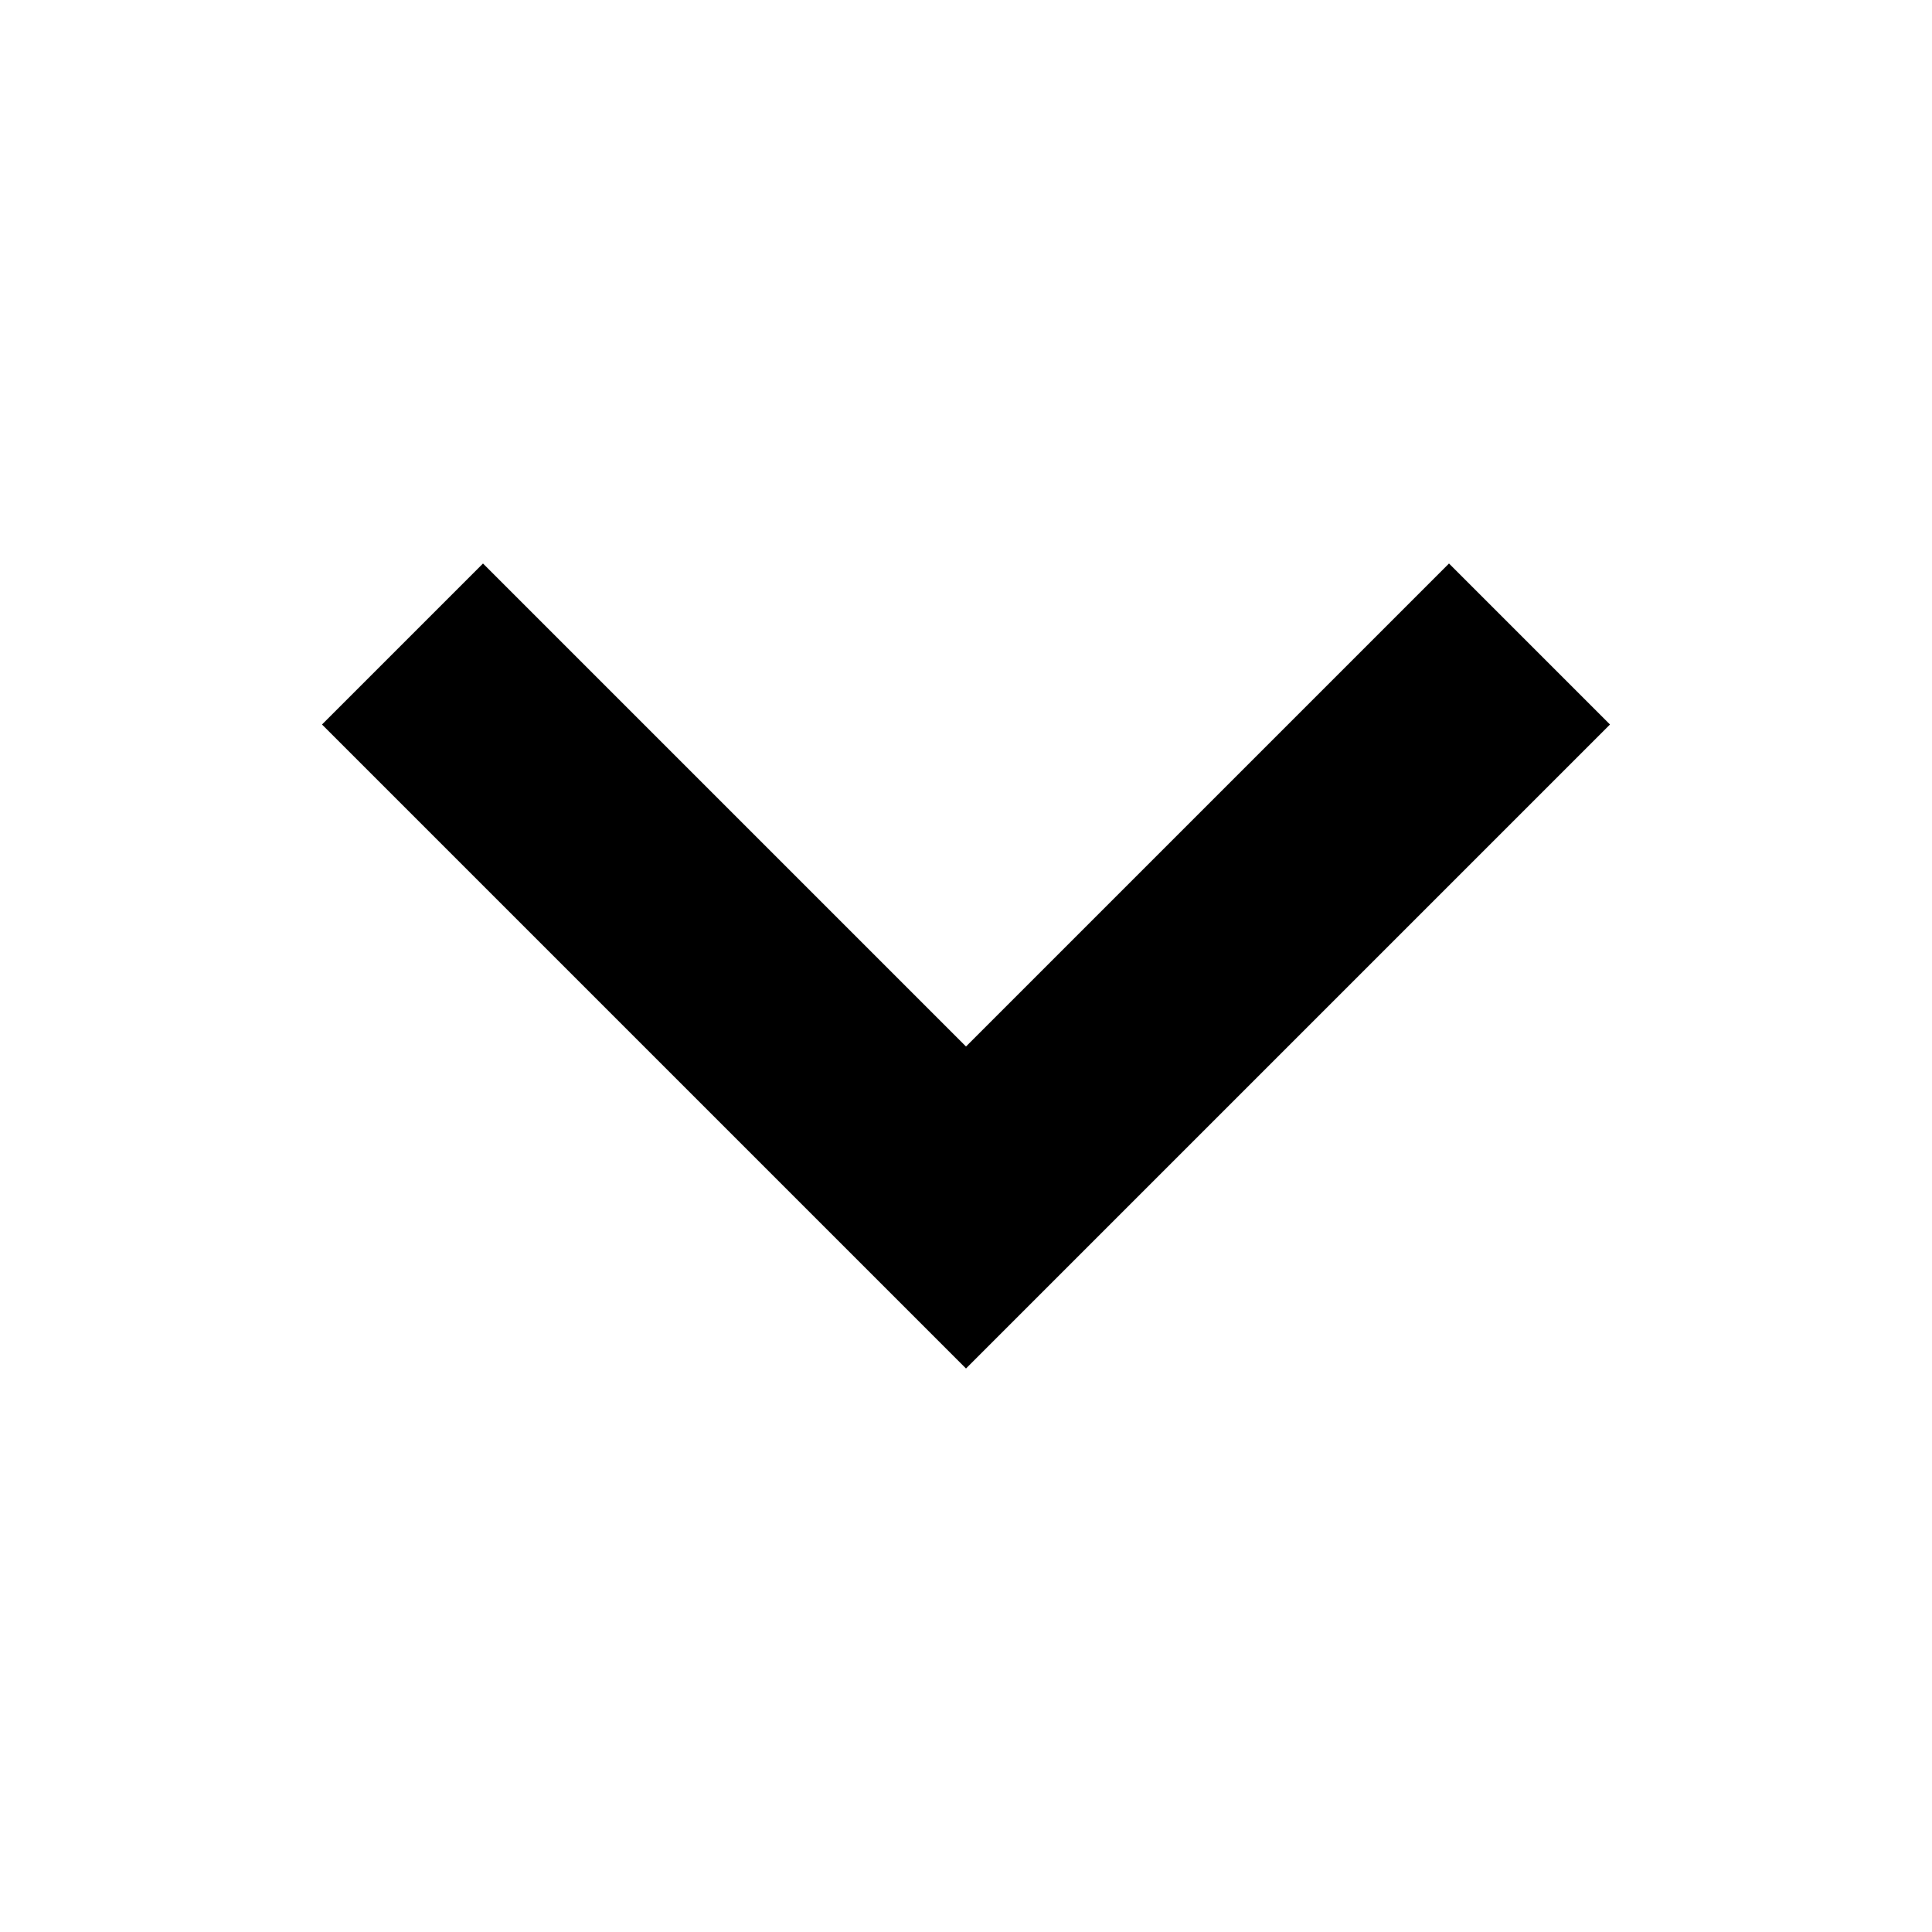
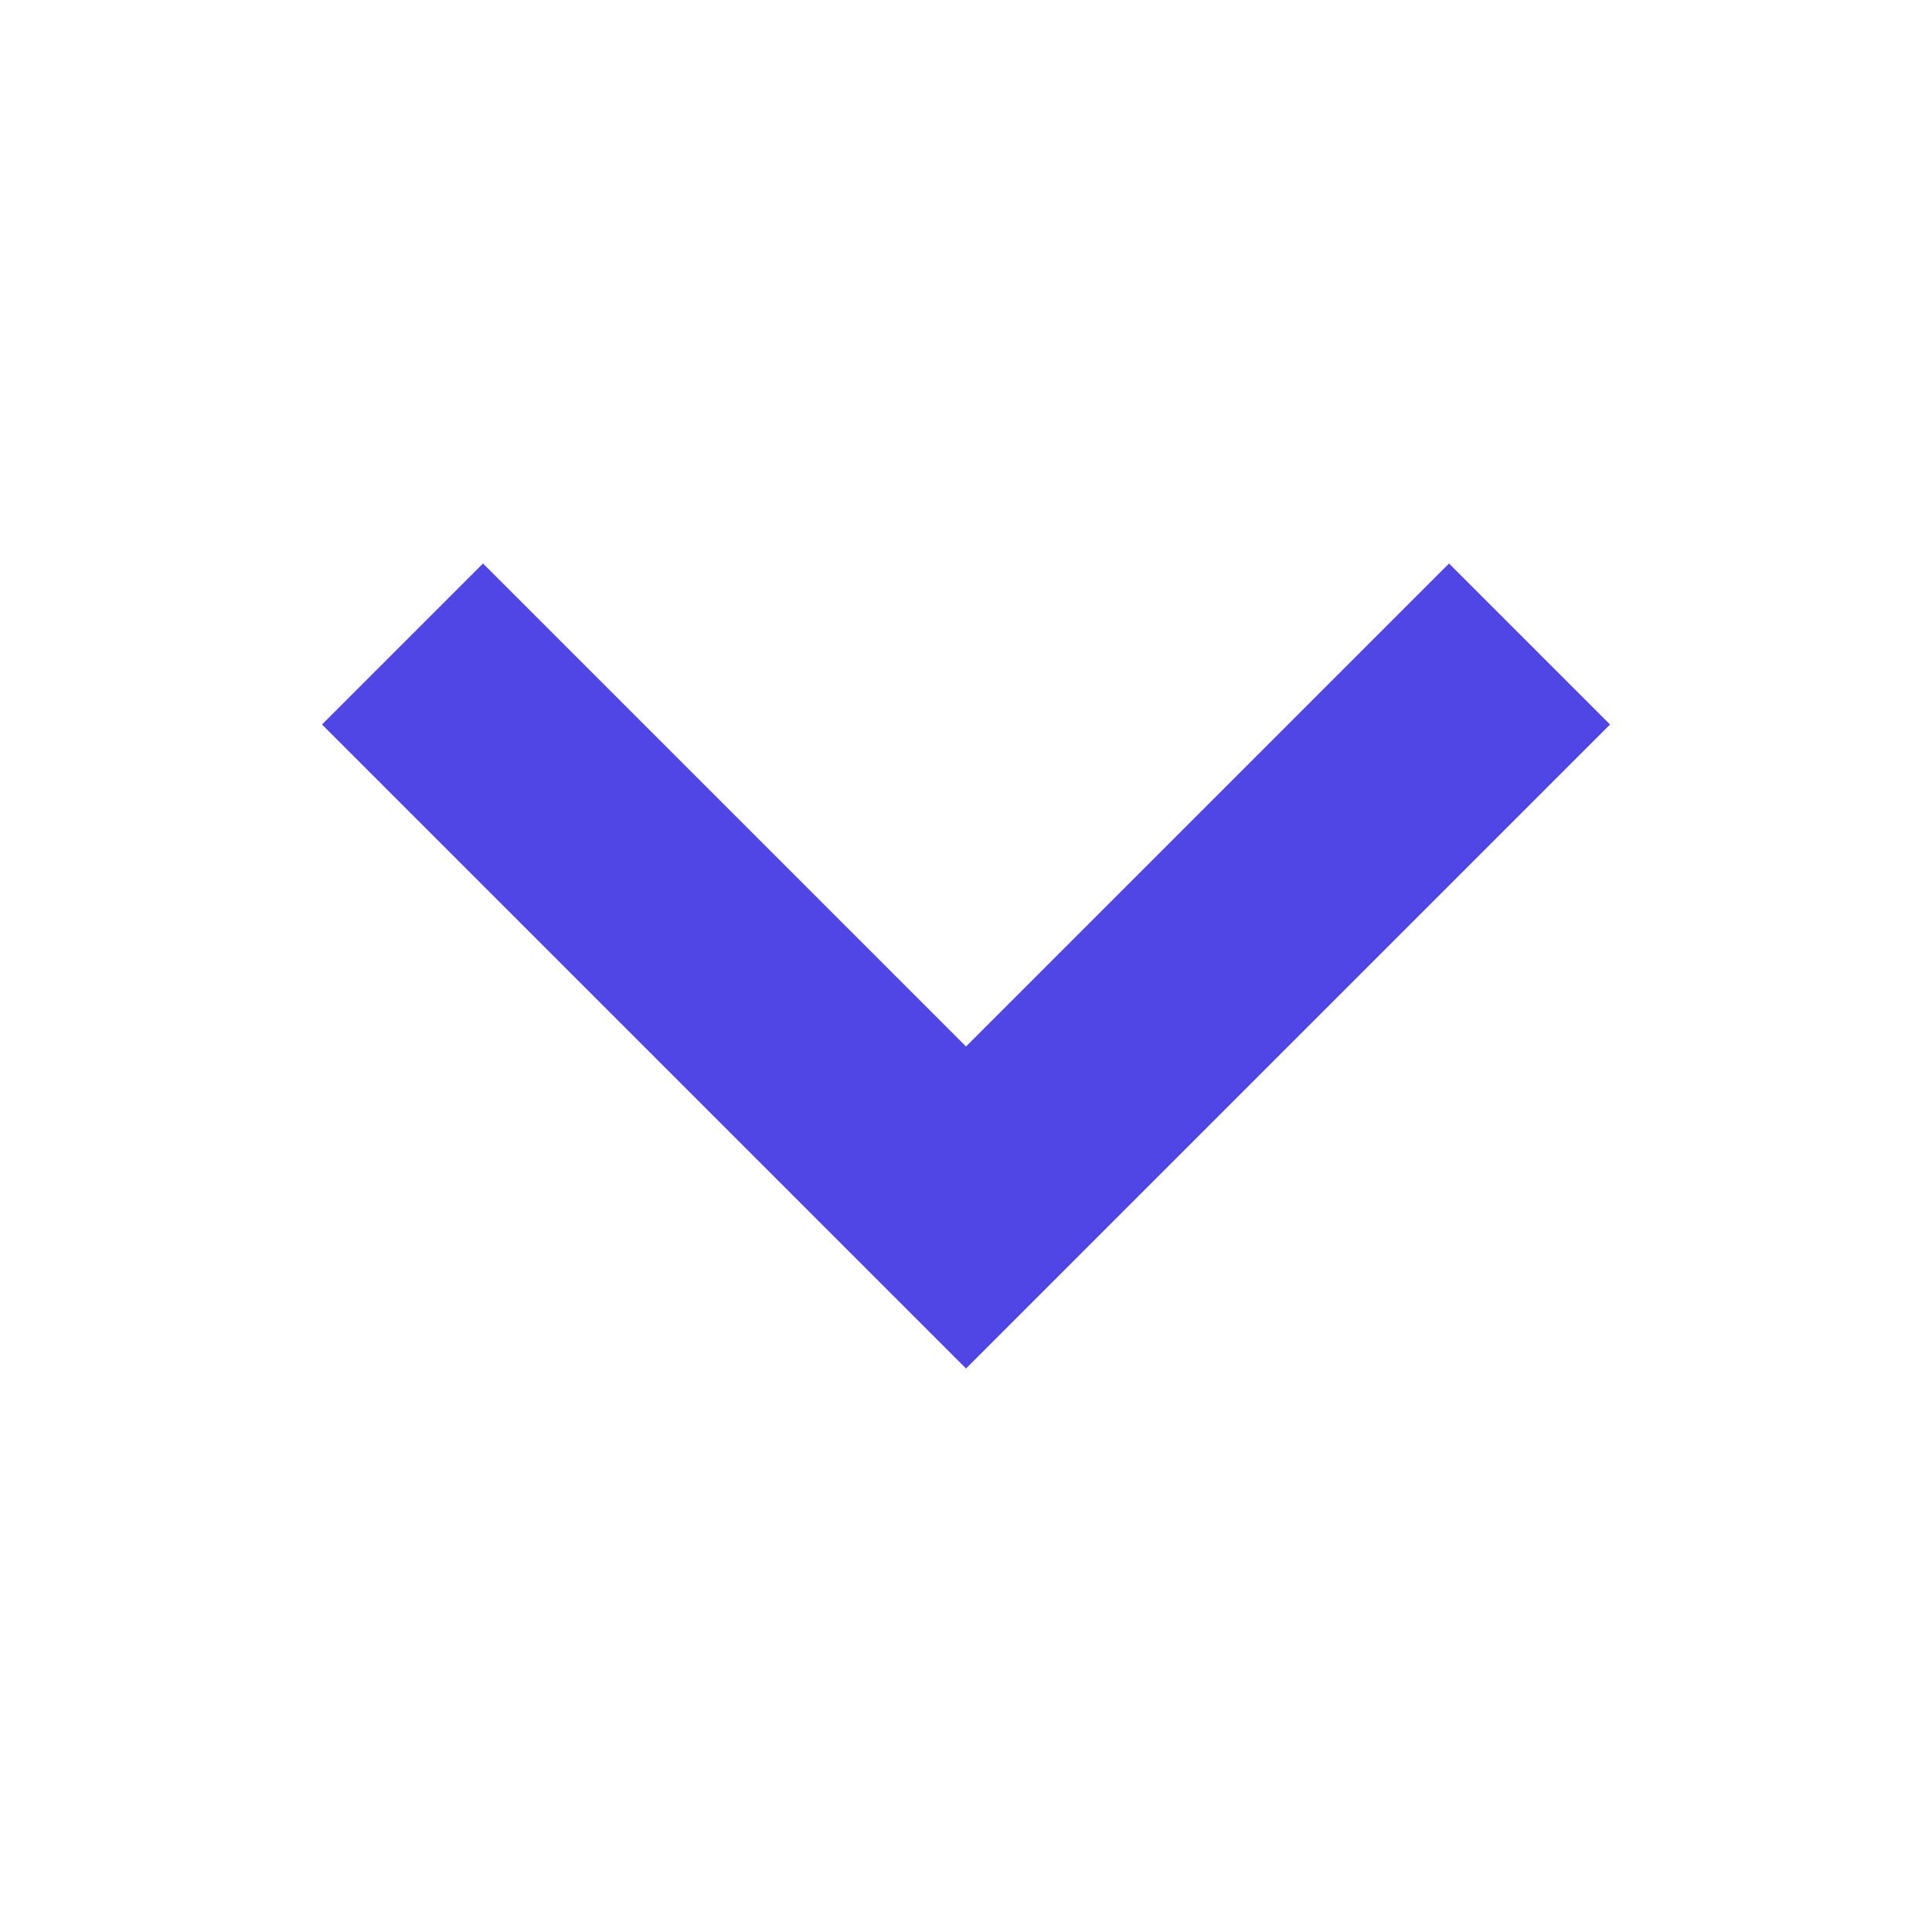
<svg xmlns="http://www.w3.org/2000/svg" width="24px" height="24px" viewBox="0 0 24 24" version="1.1">
  <g id="directional" stroke="none" stroke-width="1" fill="none" fill-rule="evenodd">
-     <g id="arrow-down" fill="#000000">
+     <g id="arrow-down" fill="#4f46e5">
      <polygon id="Shape" points="6 7 12 13 18 7 20 9 12 17 4 9" />
    </g>
  </g>
</svg>
